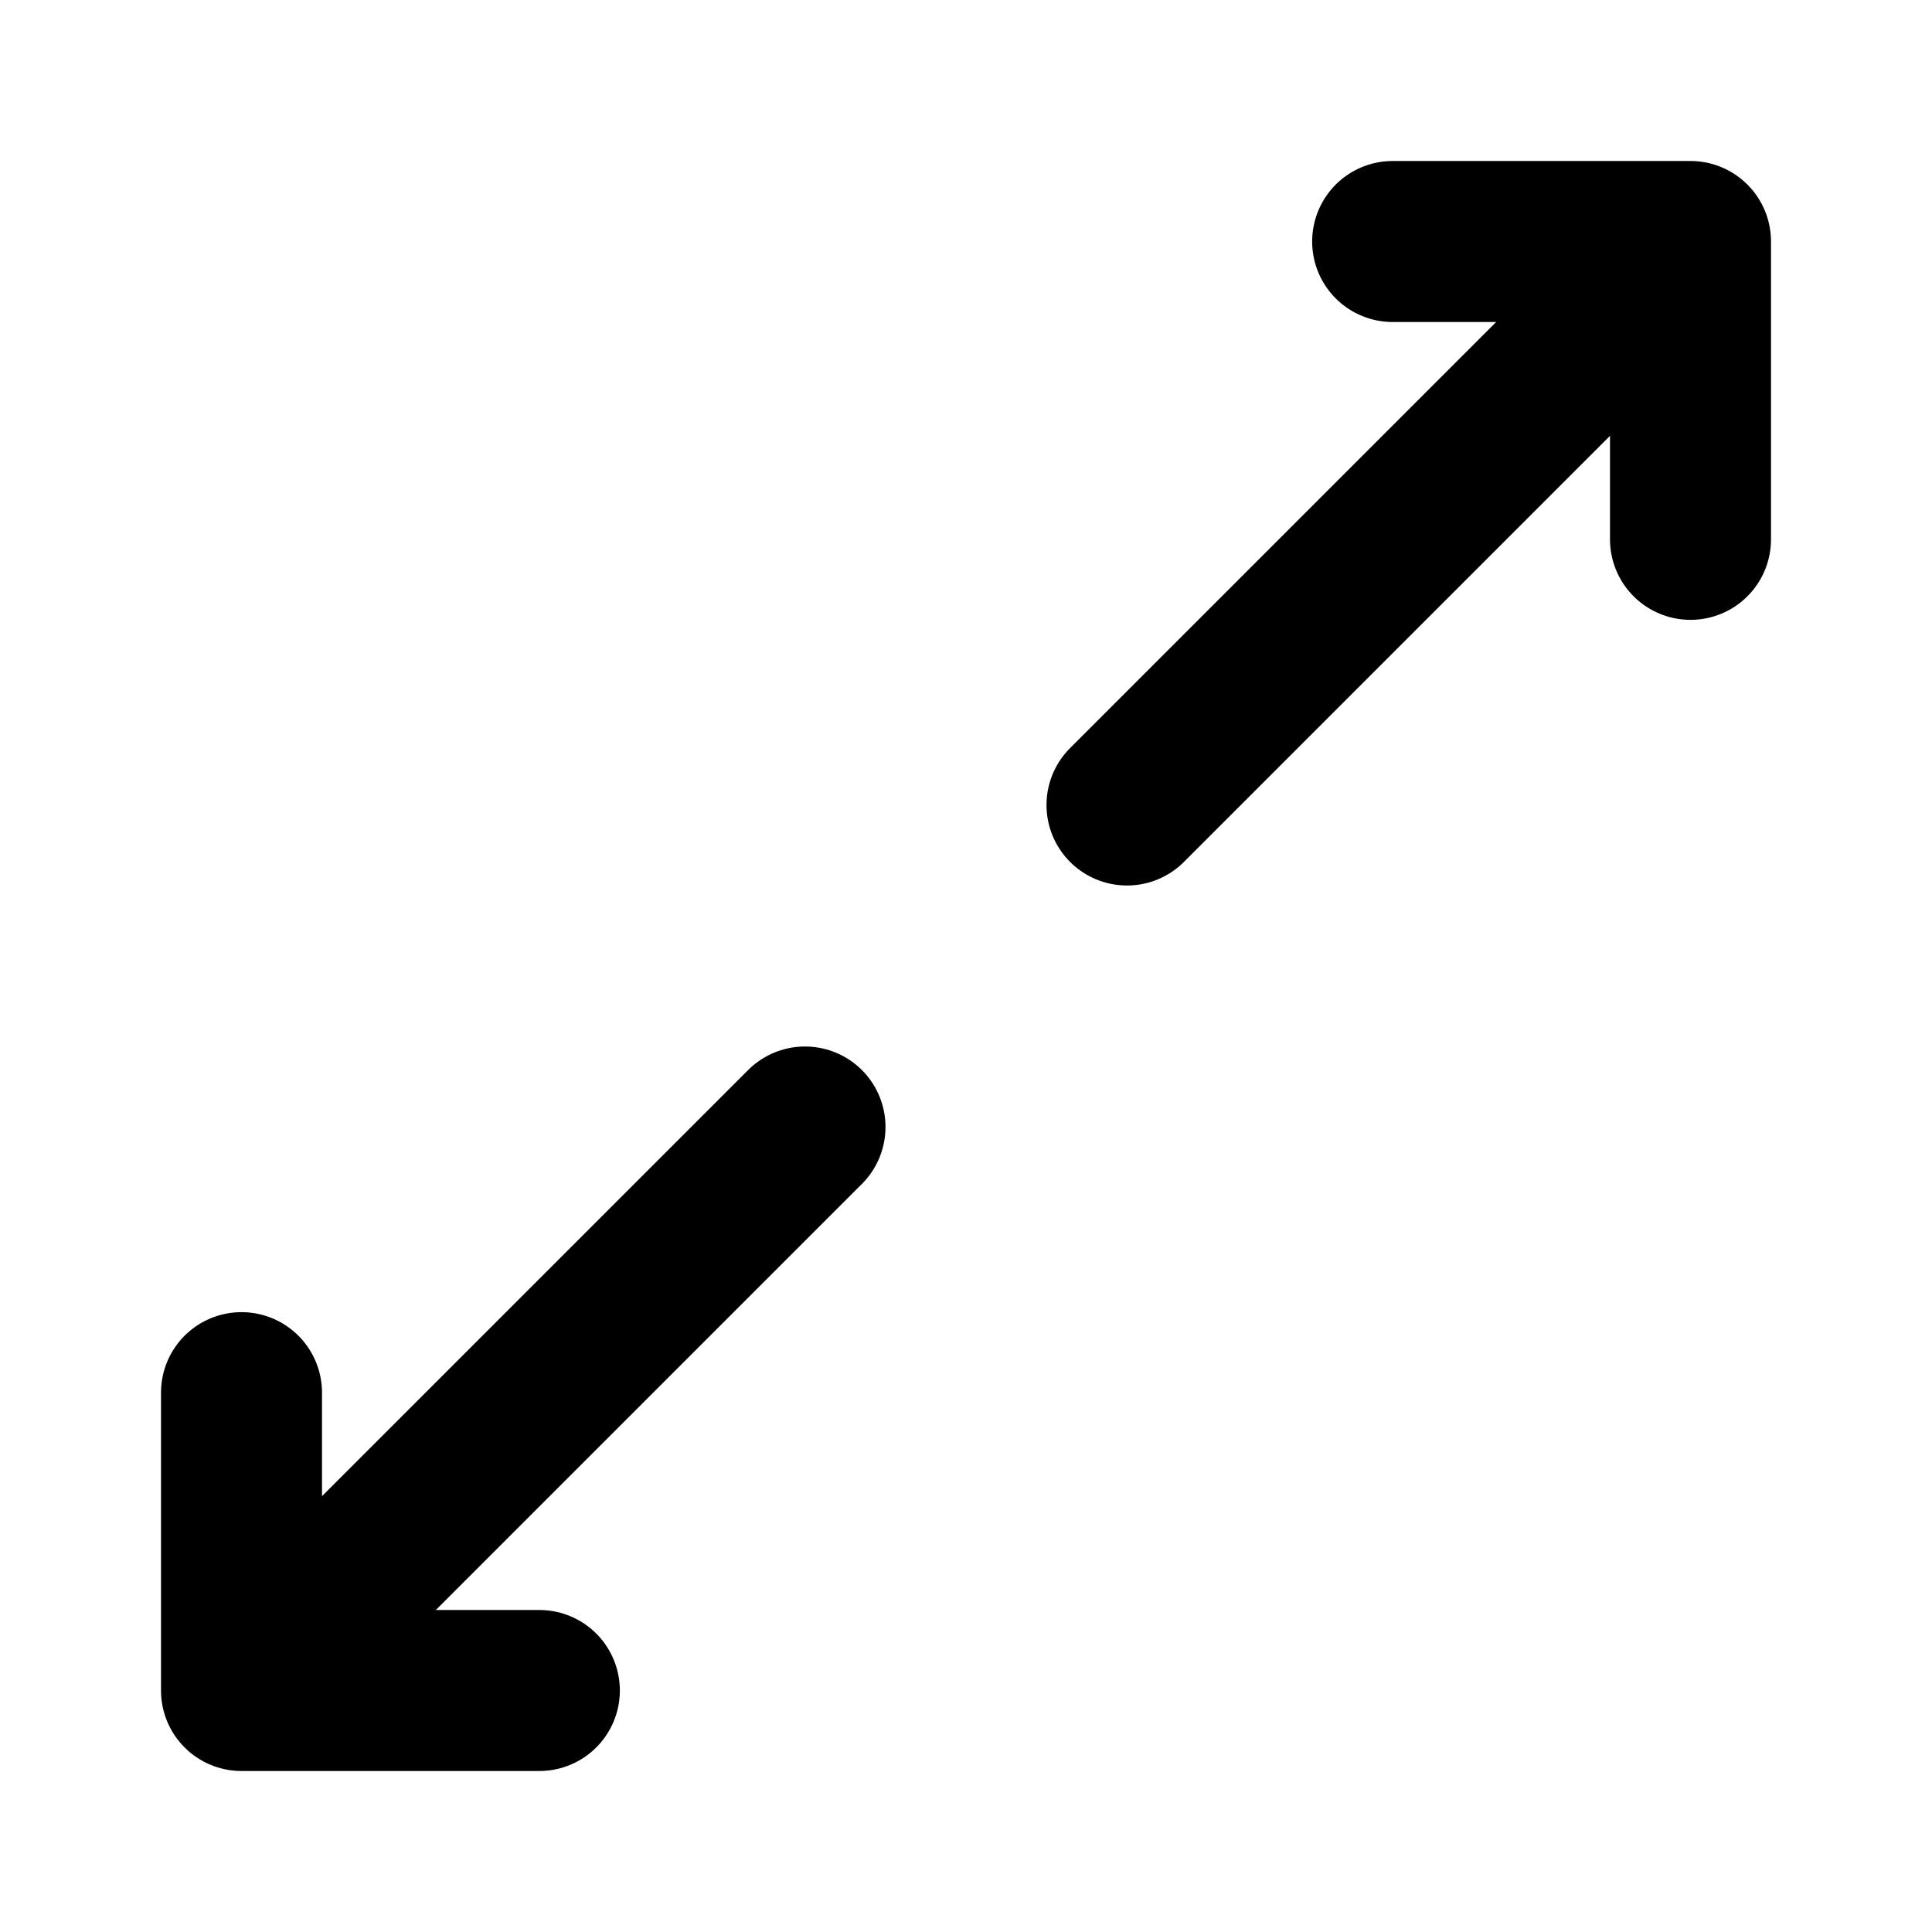
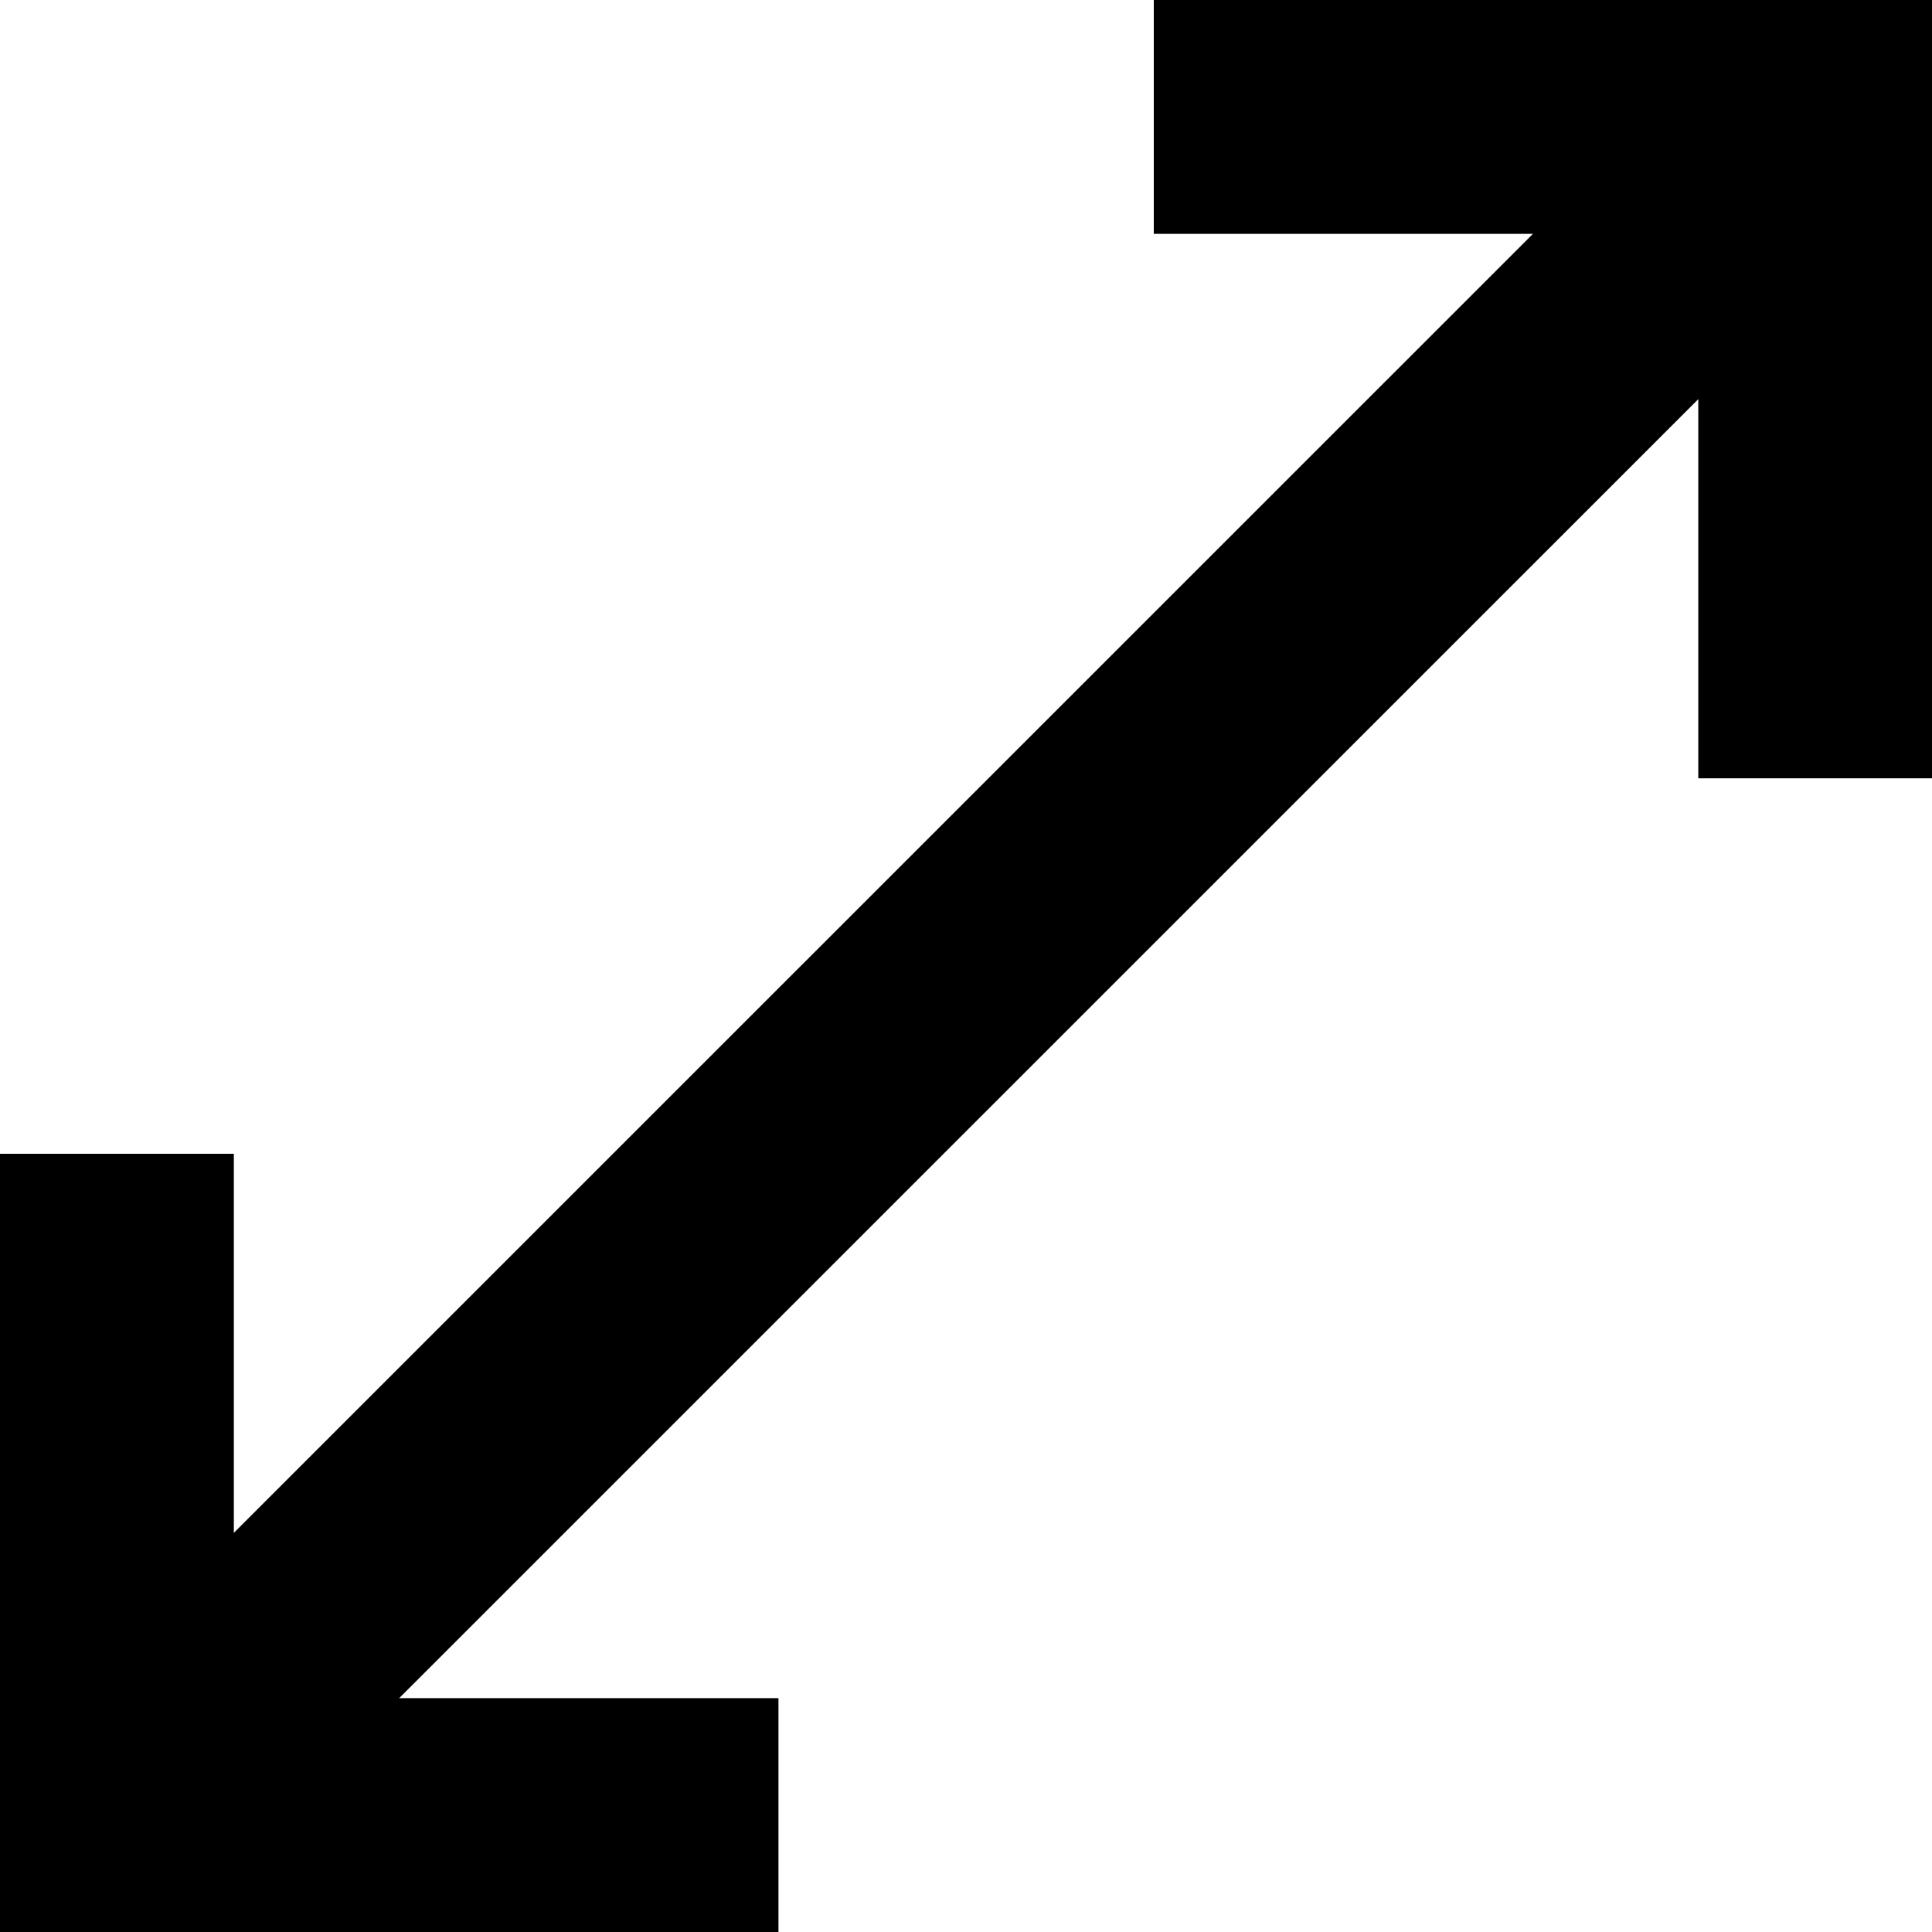
- <svg xmlns="http://www.w3.org/2000/svg" width="800px" height="800px" viewBox="0 0 24 24">
-   <g id="Complete">
-     <g id="expand">
-       <g>
-         <polyline data-name="Right" fill="none" id="Right-2" points="3 17.3 3 21 6.7 21" stroke="#000000" stroke-linecap="round" stroke-linejoin="round" stroke-width="2" />
-         <line fill="none" stroke="#000000" stroke-linecap="round" stroke-linejoin="round" stroke-width="2" x1="10" x2="3.8" y1="14" y2="20.2" />
-         <line fill="none" stroke="#000000" stroke-linecap="round" stroke-linejoin="round" stroke-width="2" x1="14" x2="20.2" y1="10" y2="3.8" />
-         <polyline data-name="Right" fill="none" id="Right-3" points="21 6.7 21 3 17.3 3" stroke="#000000" stroke-linecap="round" stroke-linejoin="round" stroke-width="2" />
-       </g>
-     </g>
-   </g>
+ <svg xmlns="http://www.w3.org/2000/svg" fill="#000000" width="800px" height="800px" viewBox="0 0 1920 1920">
+   <path d="M1146.616-.012V232.38h376.821L232.391 1523.309v-376.705H0V1920h773.629v-232.39H396.69L1687.737 396.68V773.5h232.275V-.011z" fill-rule="evenodd" />
</svg>
